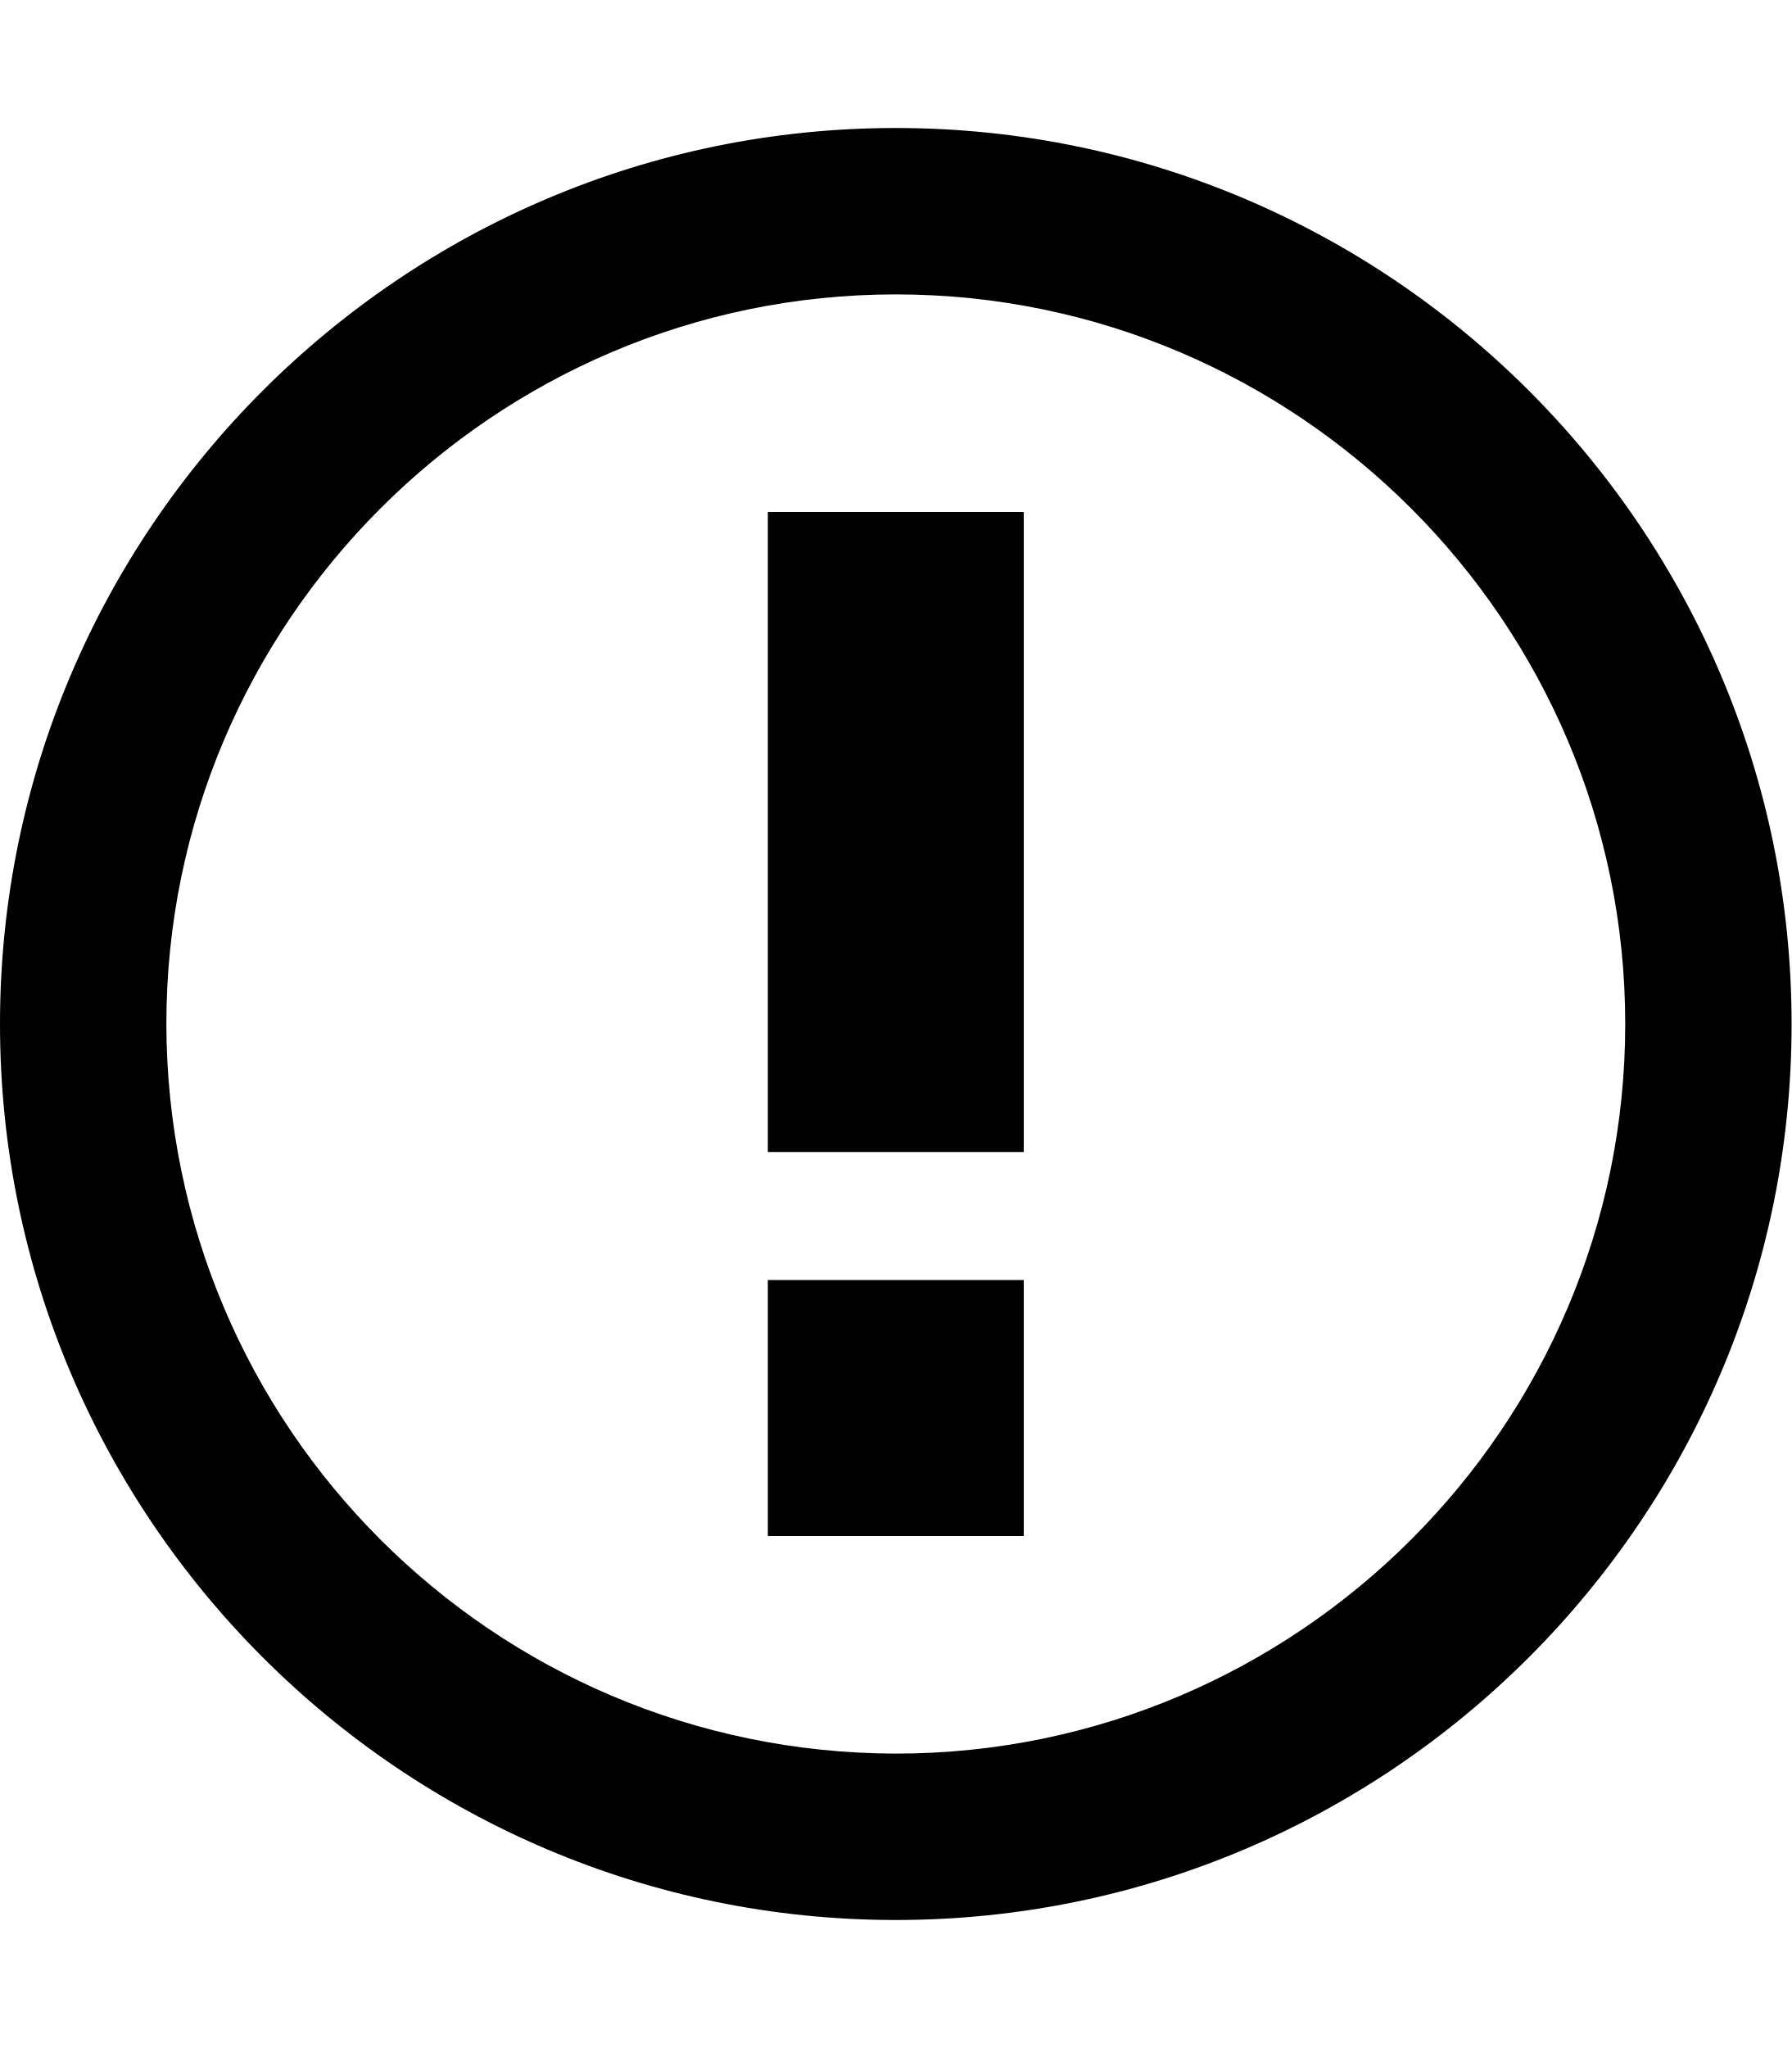
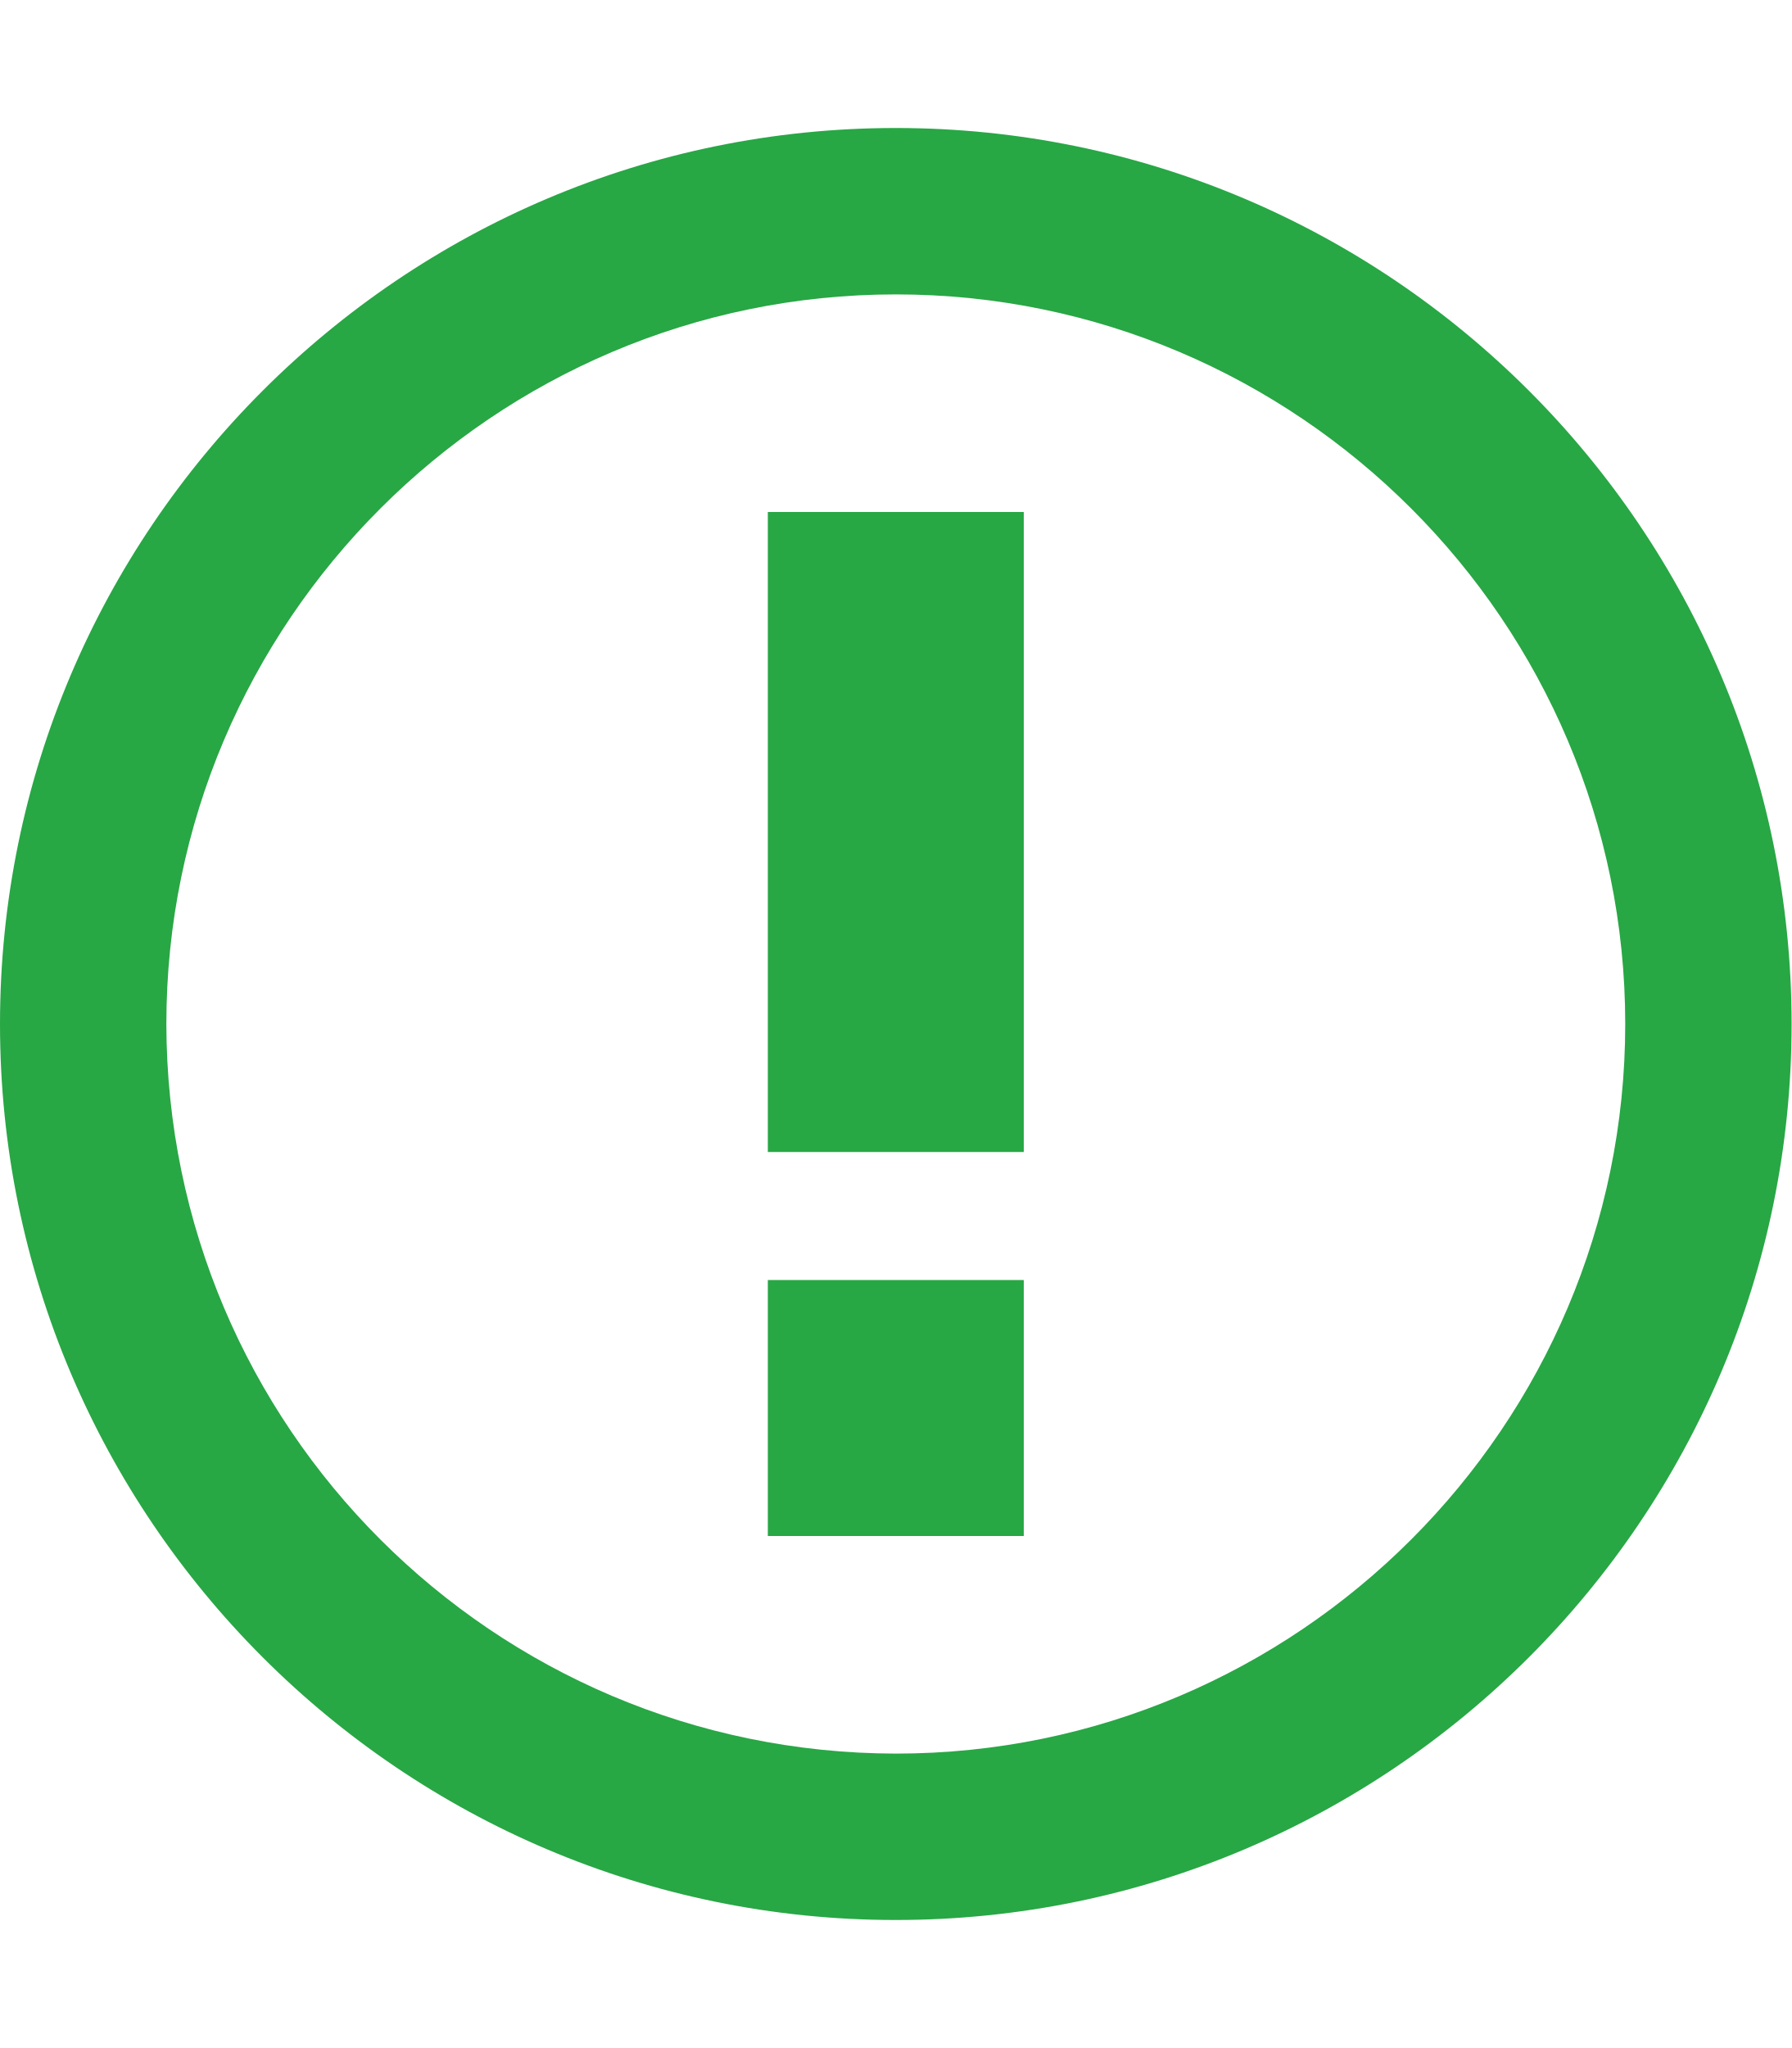
<svg xmlns="http://www.w3.org/2000/svg" width="14" height="16" viewBox="0 0 14 16">
-   <path fill-rule="evenodd" d="M7 2.3c3.14 0 5.7 2.56 5.7 5.7s-2.56 5.7-5.7 5.7A5.71 5.71 0 0 1 1.3 8c0-3.14 2.56-5.7 5.7-5.7zM7 1C3.14 1 0 4.14 0 8s3.14 7 7 7 7-3.14 7-7-3.14-7-7-7zm1 3H6v5h2V4zm0 6H6v2h2v-2z" />
+   <path fill="#28a745" fill-rule="evenodd" d="M7 2.3c3.14 0 5.7 2.56 5.7 5.7s-2.56 5.7-5.7 5.7A5.71 5.71 0 0 1 1.3 8c0-3.14 2.56-5.7 5.7-5.7zM7 1C3.14 1 0 4.14 0 8s3.14 7 7 7 7-3.14 7-7-3.14-7-7-7zm1 3H6v5h2V4zm0 6H6v2h2v-2z" />
</svg>
